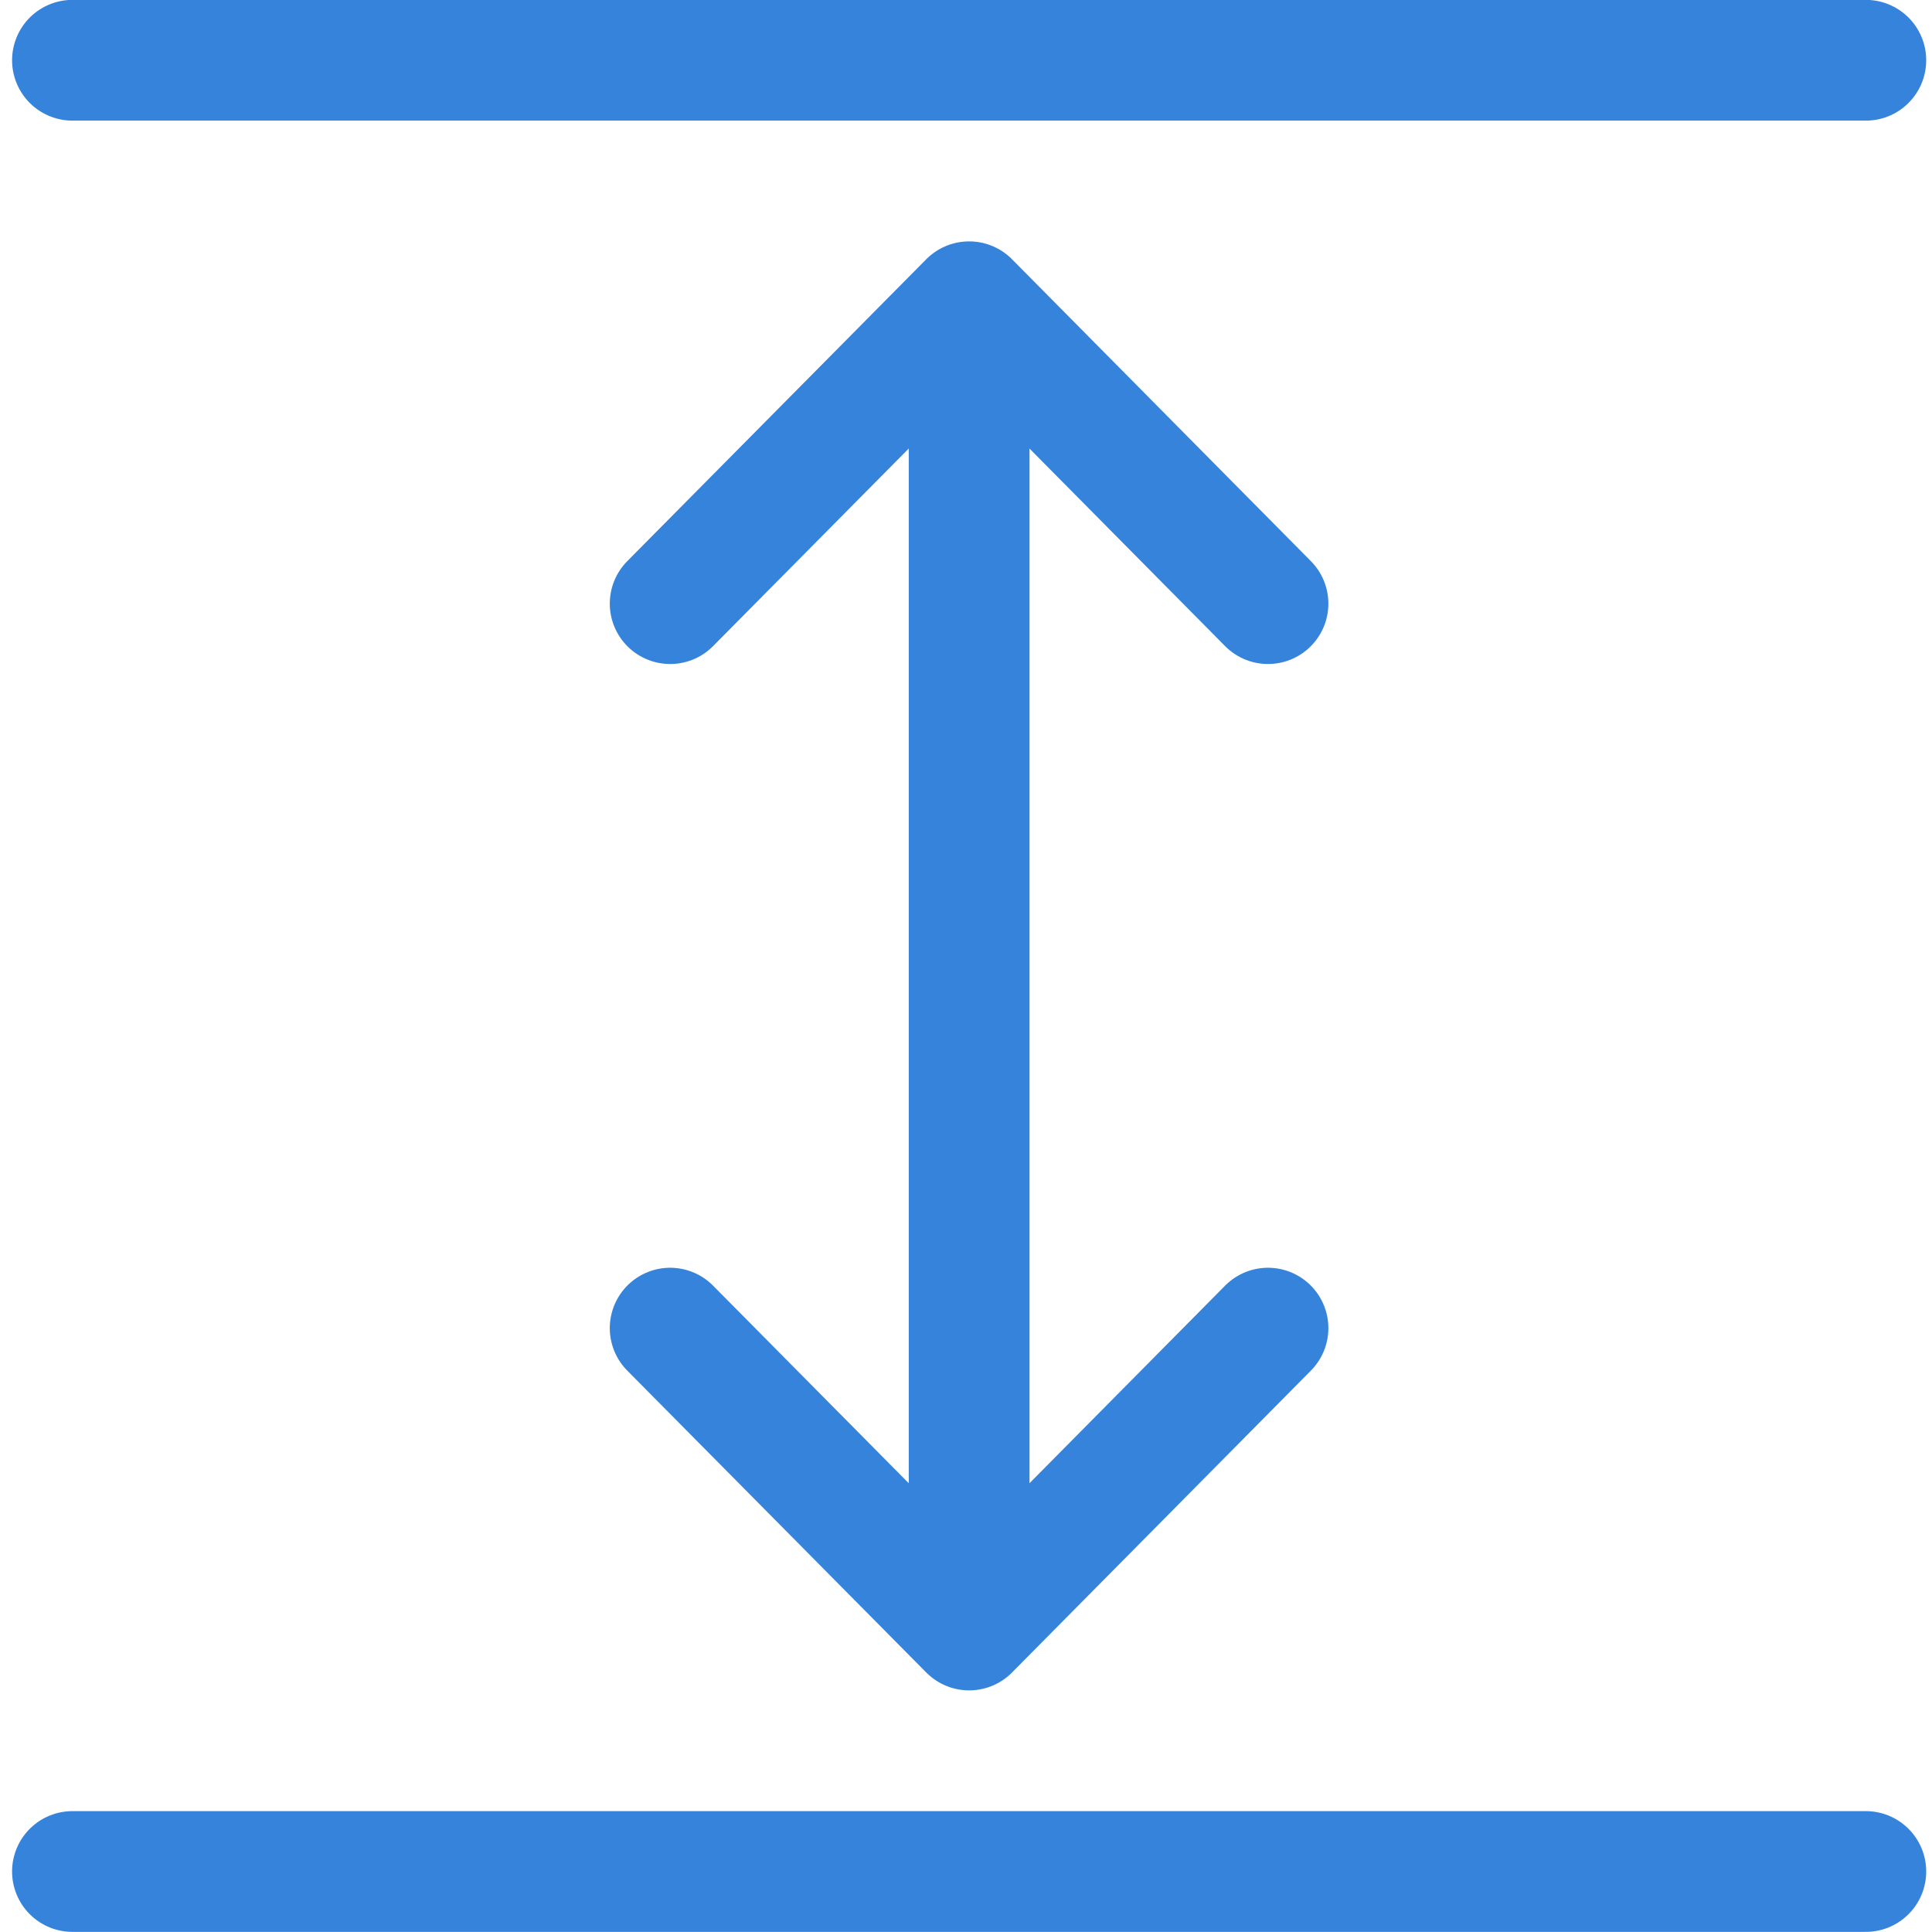
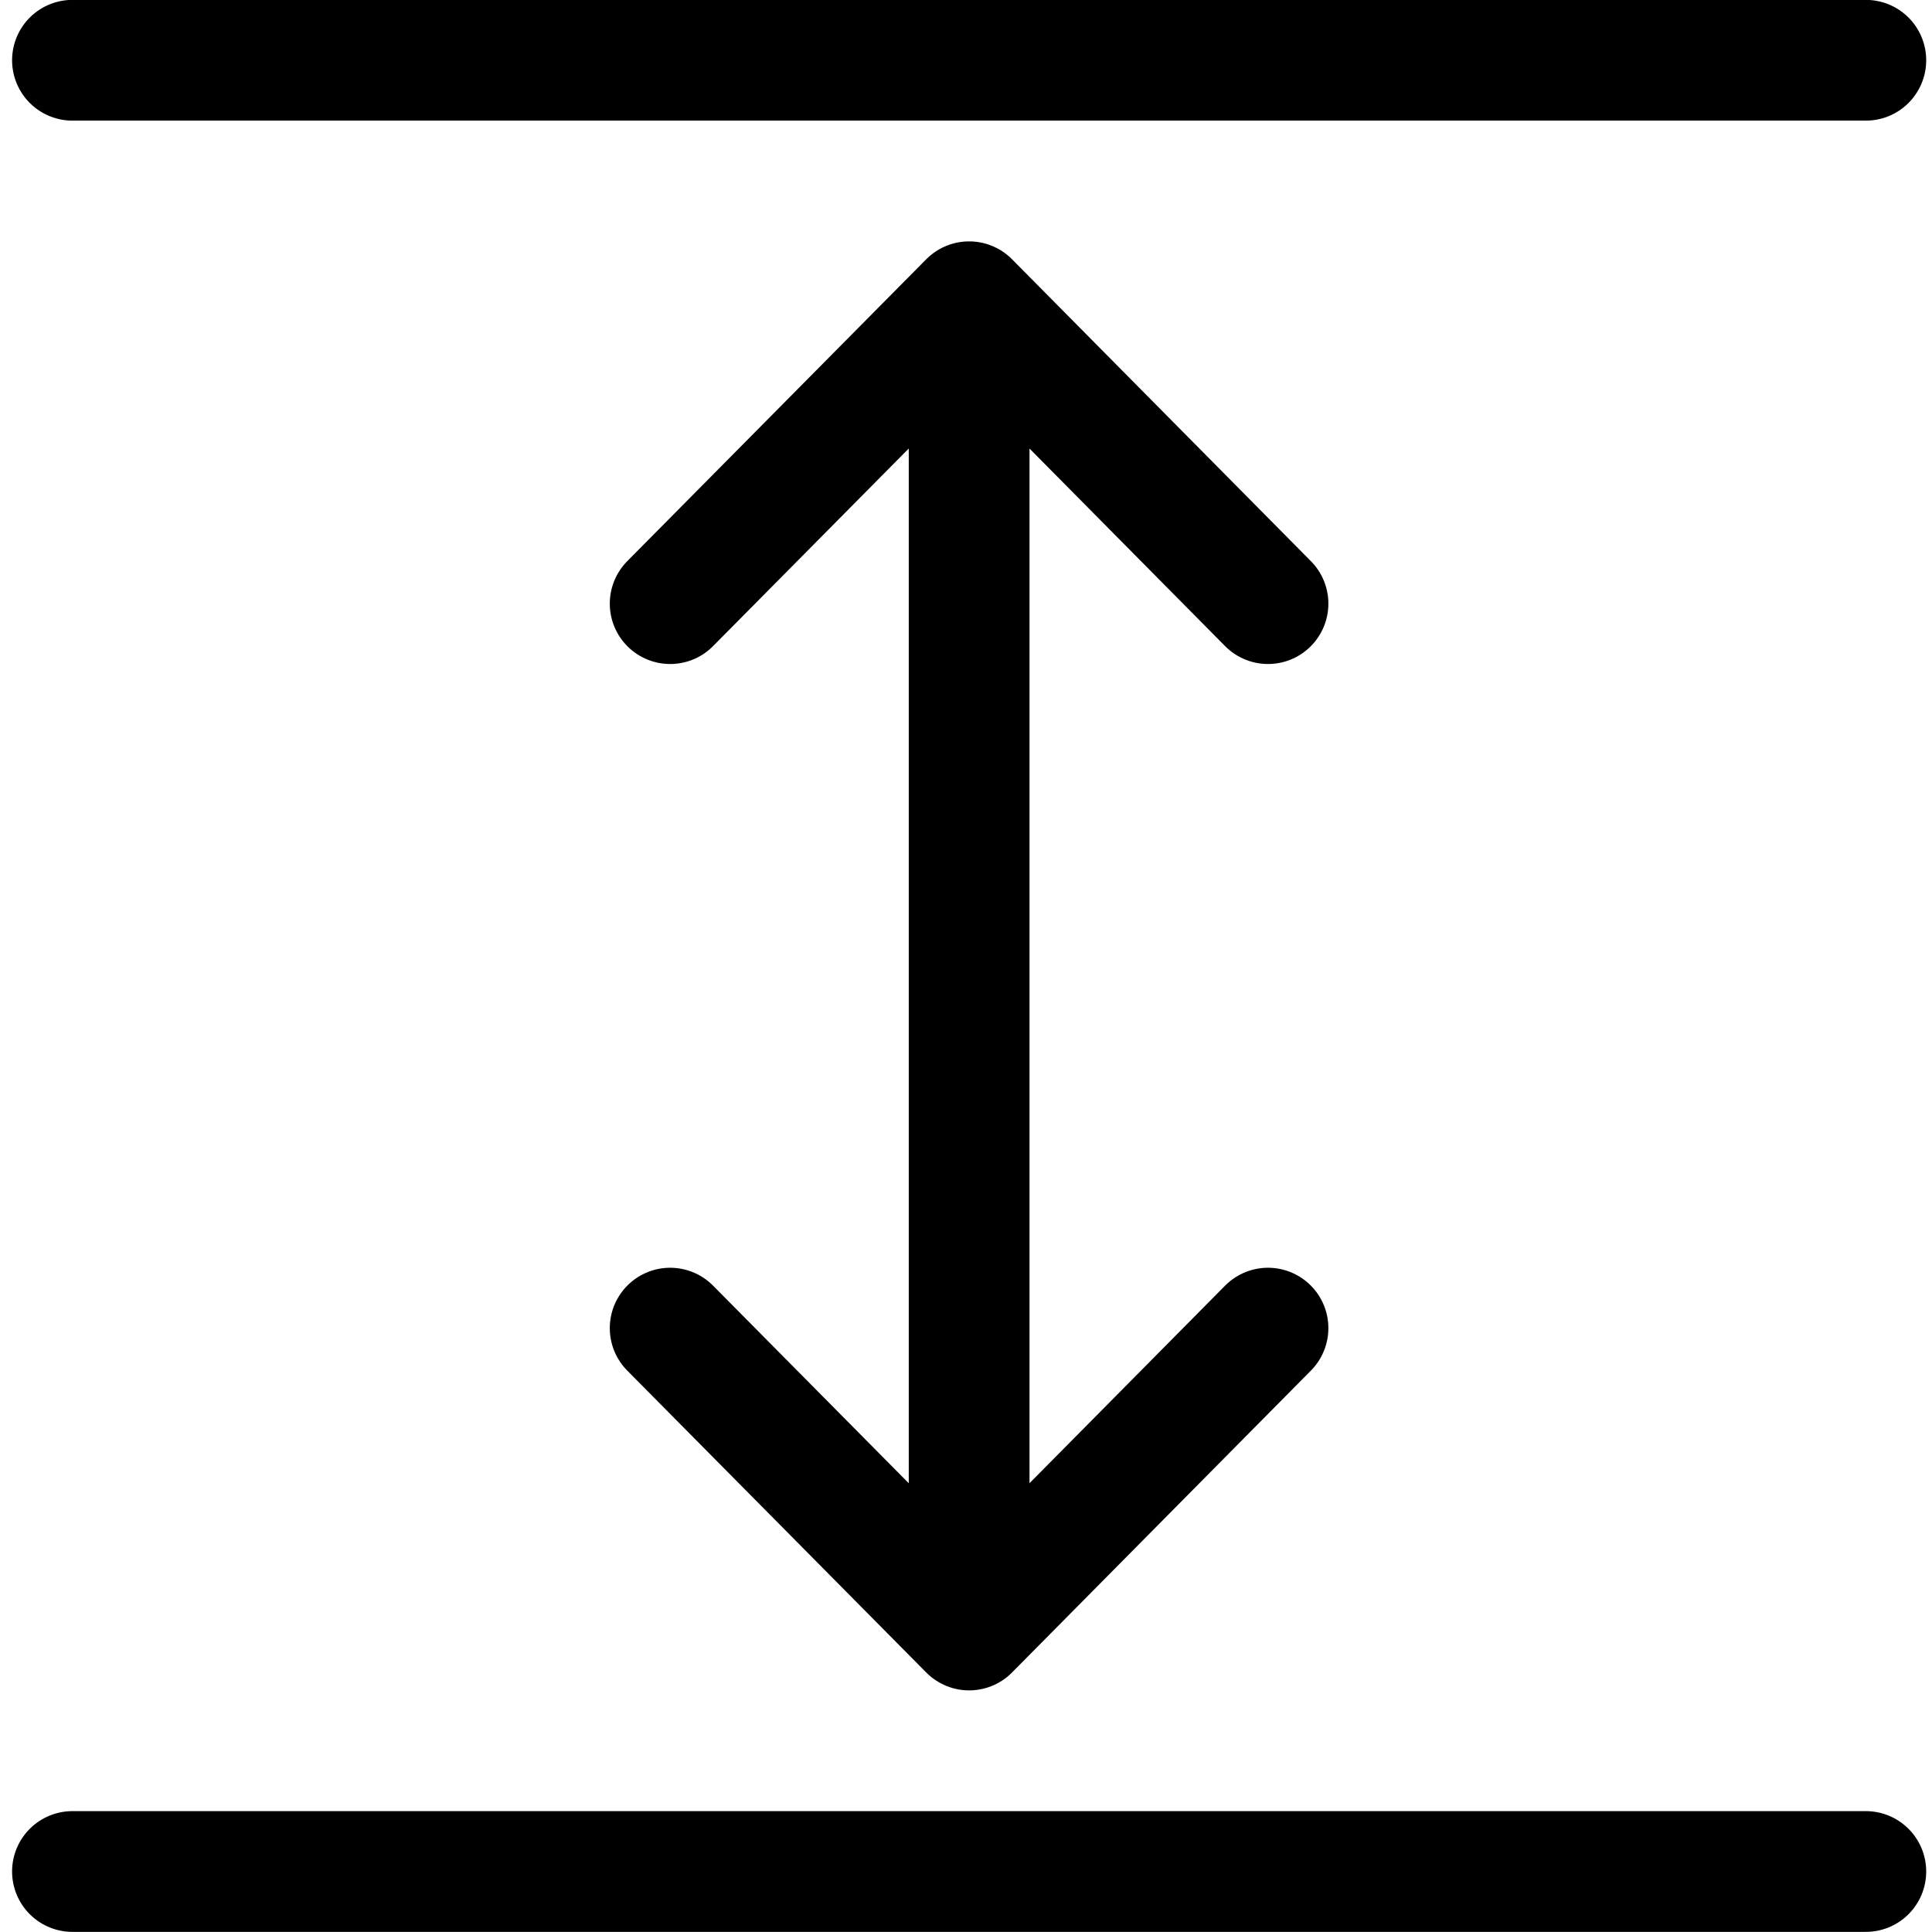
<svg xmlns="http://www.w3.org/2000/svg" width="16" height="16" viewBox="0 0 16 16">
-   <g fill="none" fill-rule="evenodd" stroke="#3683DC" stroke-linecap="round" stroke-linejoin="round">
+   <g fill="none" fill-rule="evenodd" stroke="currentColor" stroke-linecap="round" stroke-linejoin="round">
    <path d="M7.526 2.499L7.526 13.499M10.001 4.999L7.526 2.499 5.05 4.999M10.001 10.999L7.526 13.499 5.05 10.999M14.952.499L.1.499M14.952 15.499L.1 15.499" transform="translate(.5)" />
  </g>
</svg>
